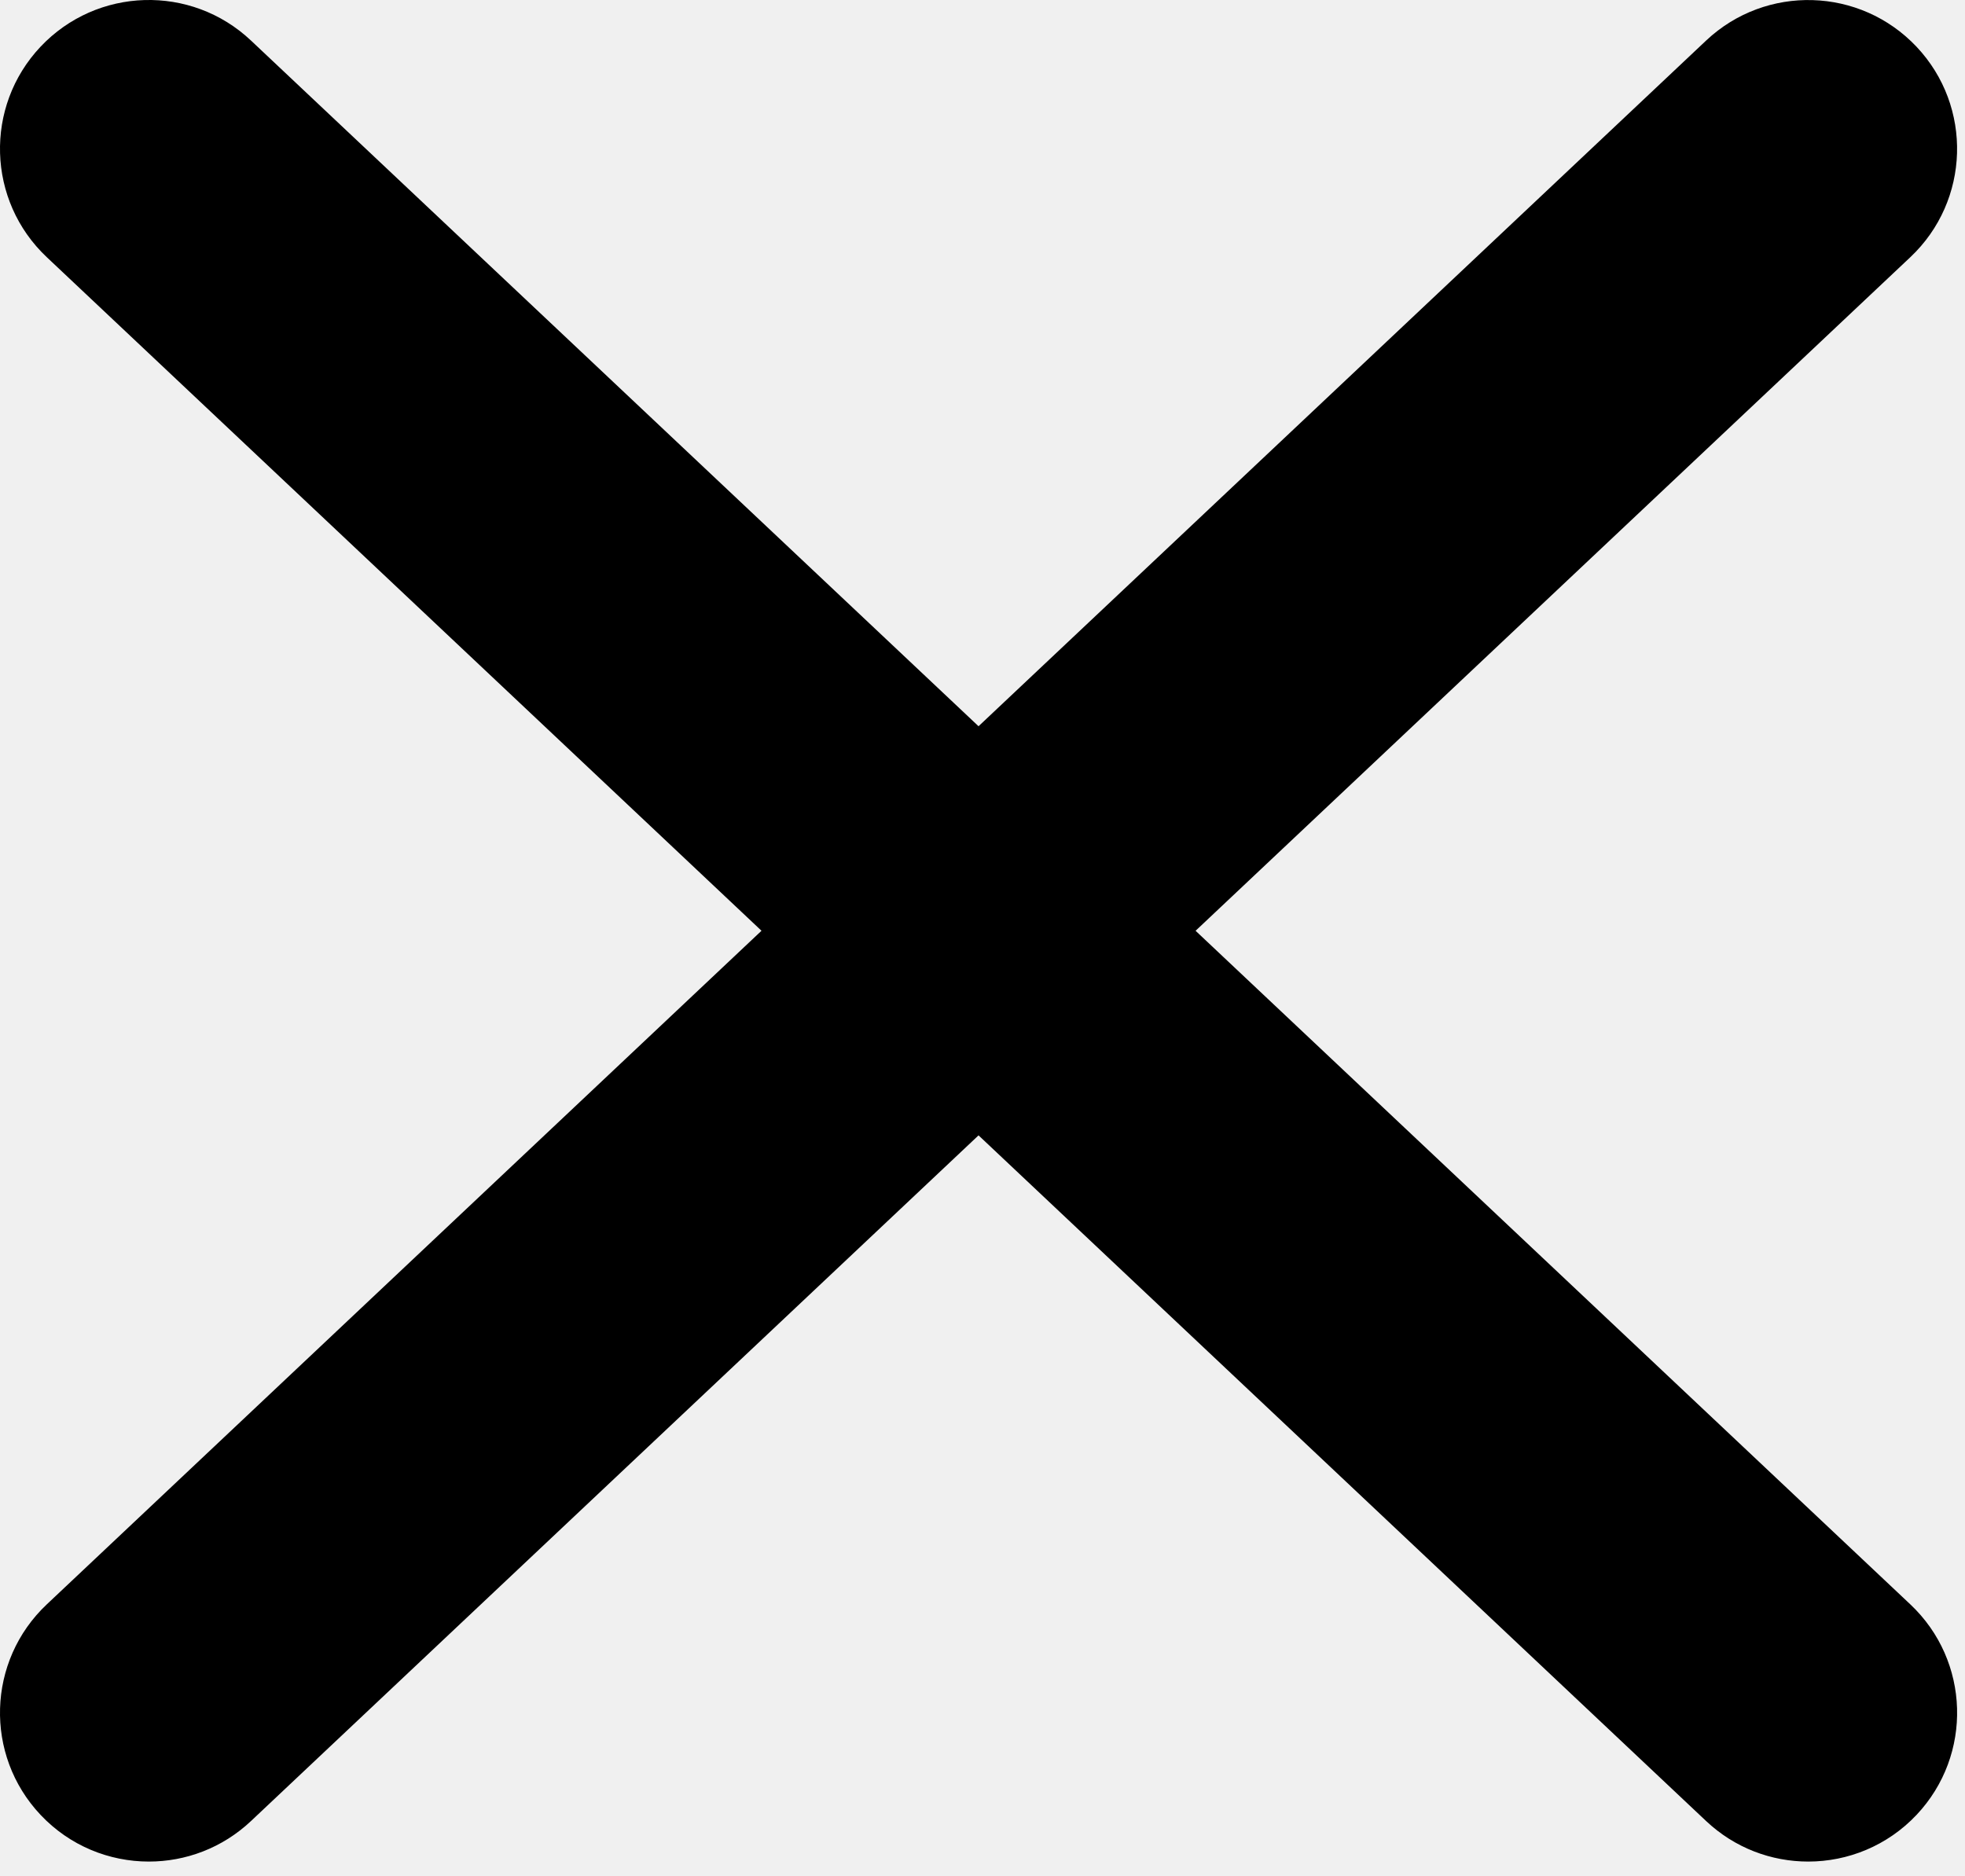
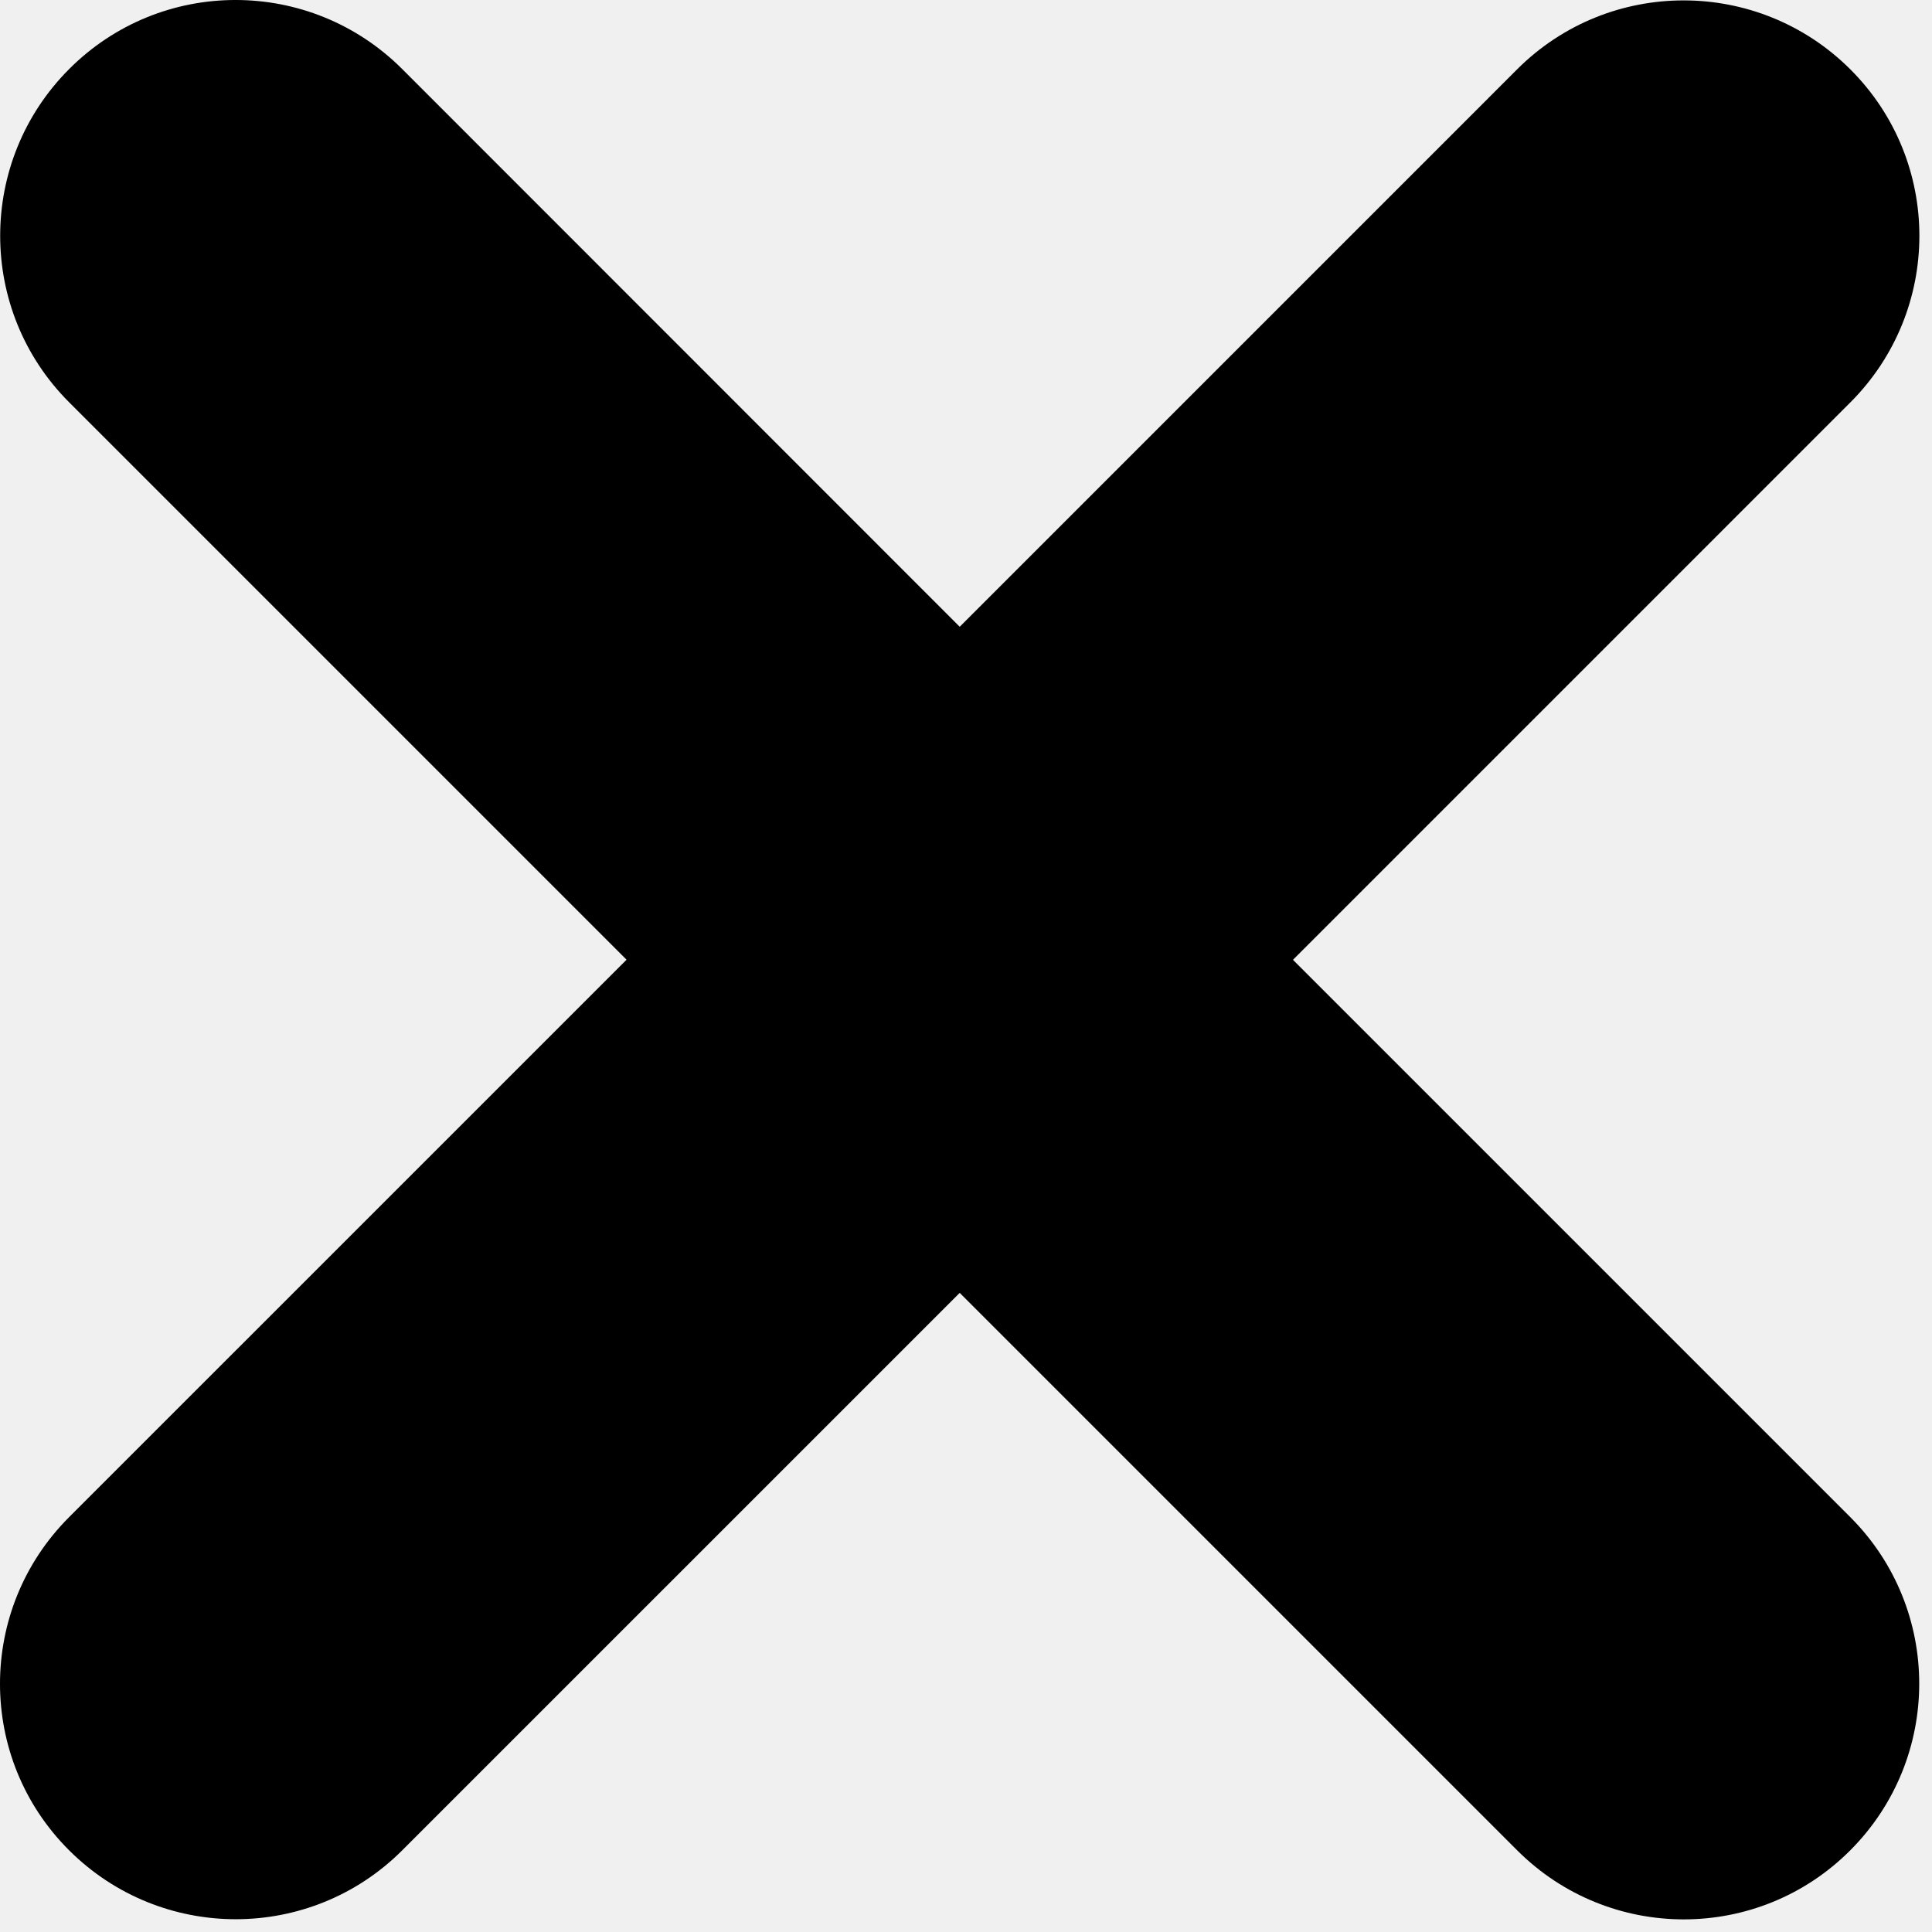
- <svg xmlns="http://www.w3.org/2000/svg" width="66" height="63" viewBox="0 0 66 63" fill="none">
-   <g clip-path="url(#clip0_26_2)">
-     <path d="M40.157 31.266L64.164 8.639C66.173 6.745 66.267 3.58 64.373 1.571C62.478 -0.437 59.315 -0.531 57.305 1.362L32.867 24.395L8.429 1.361C6.419 -0.533 3.256 -0.439 1.361 1.57C-0.533 3.58 -0.439 6.744 1.57 8.638L25.577 31.265L1.57 53.894C-0.439 55.789 -0.533 58.953 1.361 60.962C2.345 62.006 3.671 62.532 5.001 62.532C6.231 62.532 7.464 62.081 8.43 61.171L32.867 38.138L57.305 61.171C58.271 62.081 59.503 62.532 60.734 62.532C62.063 62.532 63.39 62.005 64.374 60.962C66.268 58.952 66.174 55.788 64.165 53.894L40.157 31.266Z" fill="black" />
+ <svg xmlns="http://www.w3.org/2000/svg" width="82" height="82" viewBox="0 0 82 82" fill="none">
+   <g clip-path="url(#clip0_63_12)">
+     <path d="M54.873 40.742L78.532 17.082C82.442 13.172 82.442 6.843 78.532 2.942C74.623 -0.958 68.293 -0.958 64.392 2.942L40.733 26.602L17.073 2.933C13.162 -0.978 6.832 -0.978 2.933 2.933C-0.968 6.843 -0.968 13.172 2.933 17.073L26.593 40.733L2.933 64.392C-0.978 68.302 -0.978 74.632 2.933 78.532C6.843 82.433 13.172 82.433 17.073 78.532L40.733 54.873L64.392 78.532C68.302 82.442 74.632 82.442 78.532 78.532C82.433 74.623 82.433 68.293 78.532 64.392L54.873 40.733V40.742Z" fill="black" />
  </g>
  <defs>
-     <clipPath id="clip0_26_2">
-       <rect width="65.736" height="62.532" fill="white" />
+     <clipPath id="clip0_63_12">
+       <rect width="81.465" height="81.465" fill="white" />
    </clipPath>
  </defs>
</svg>
